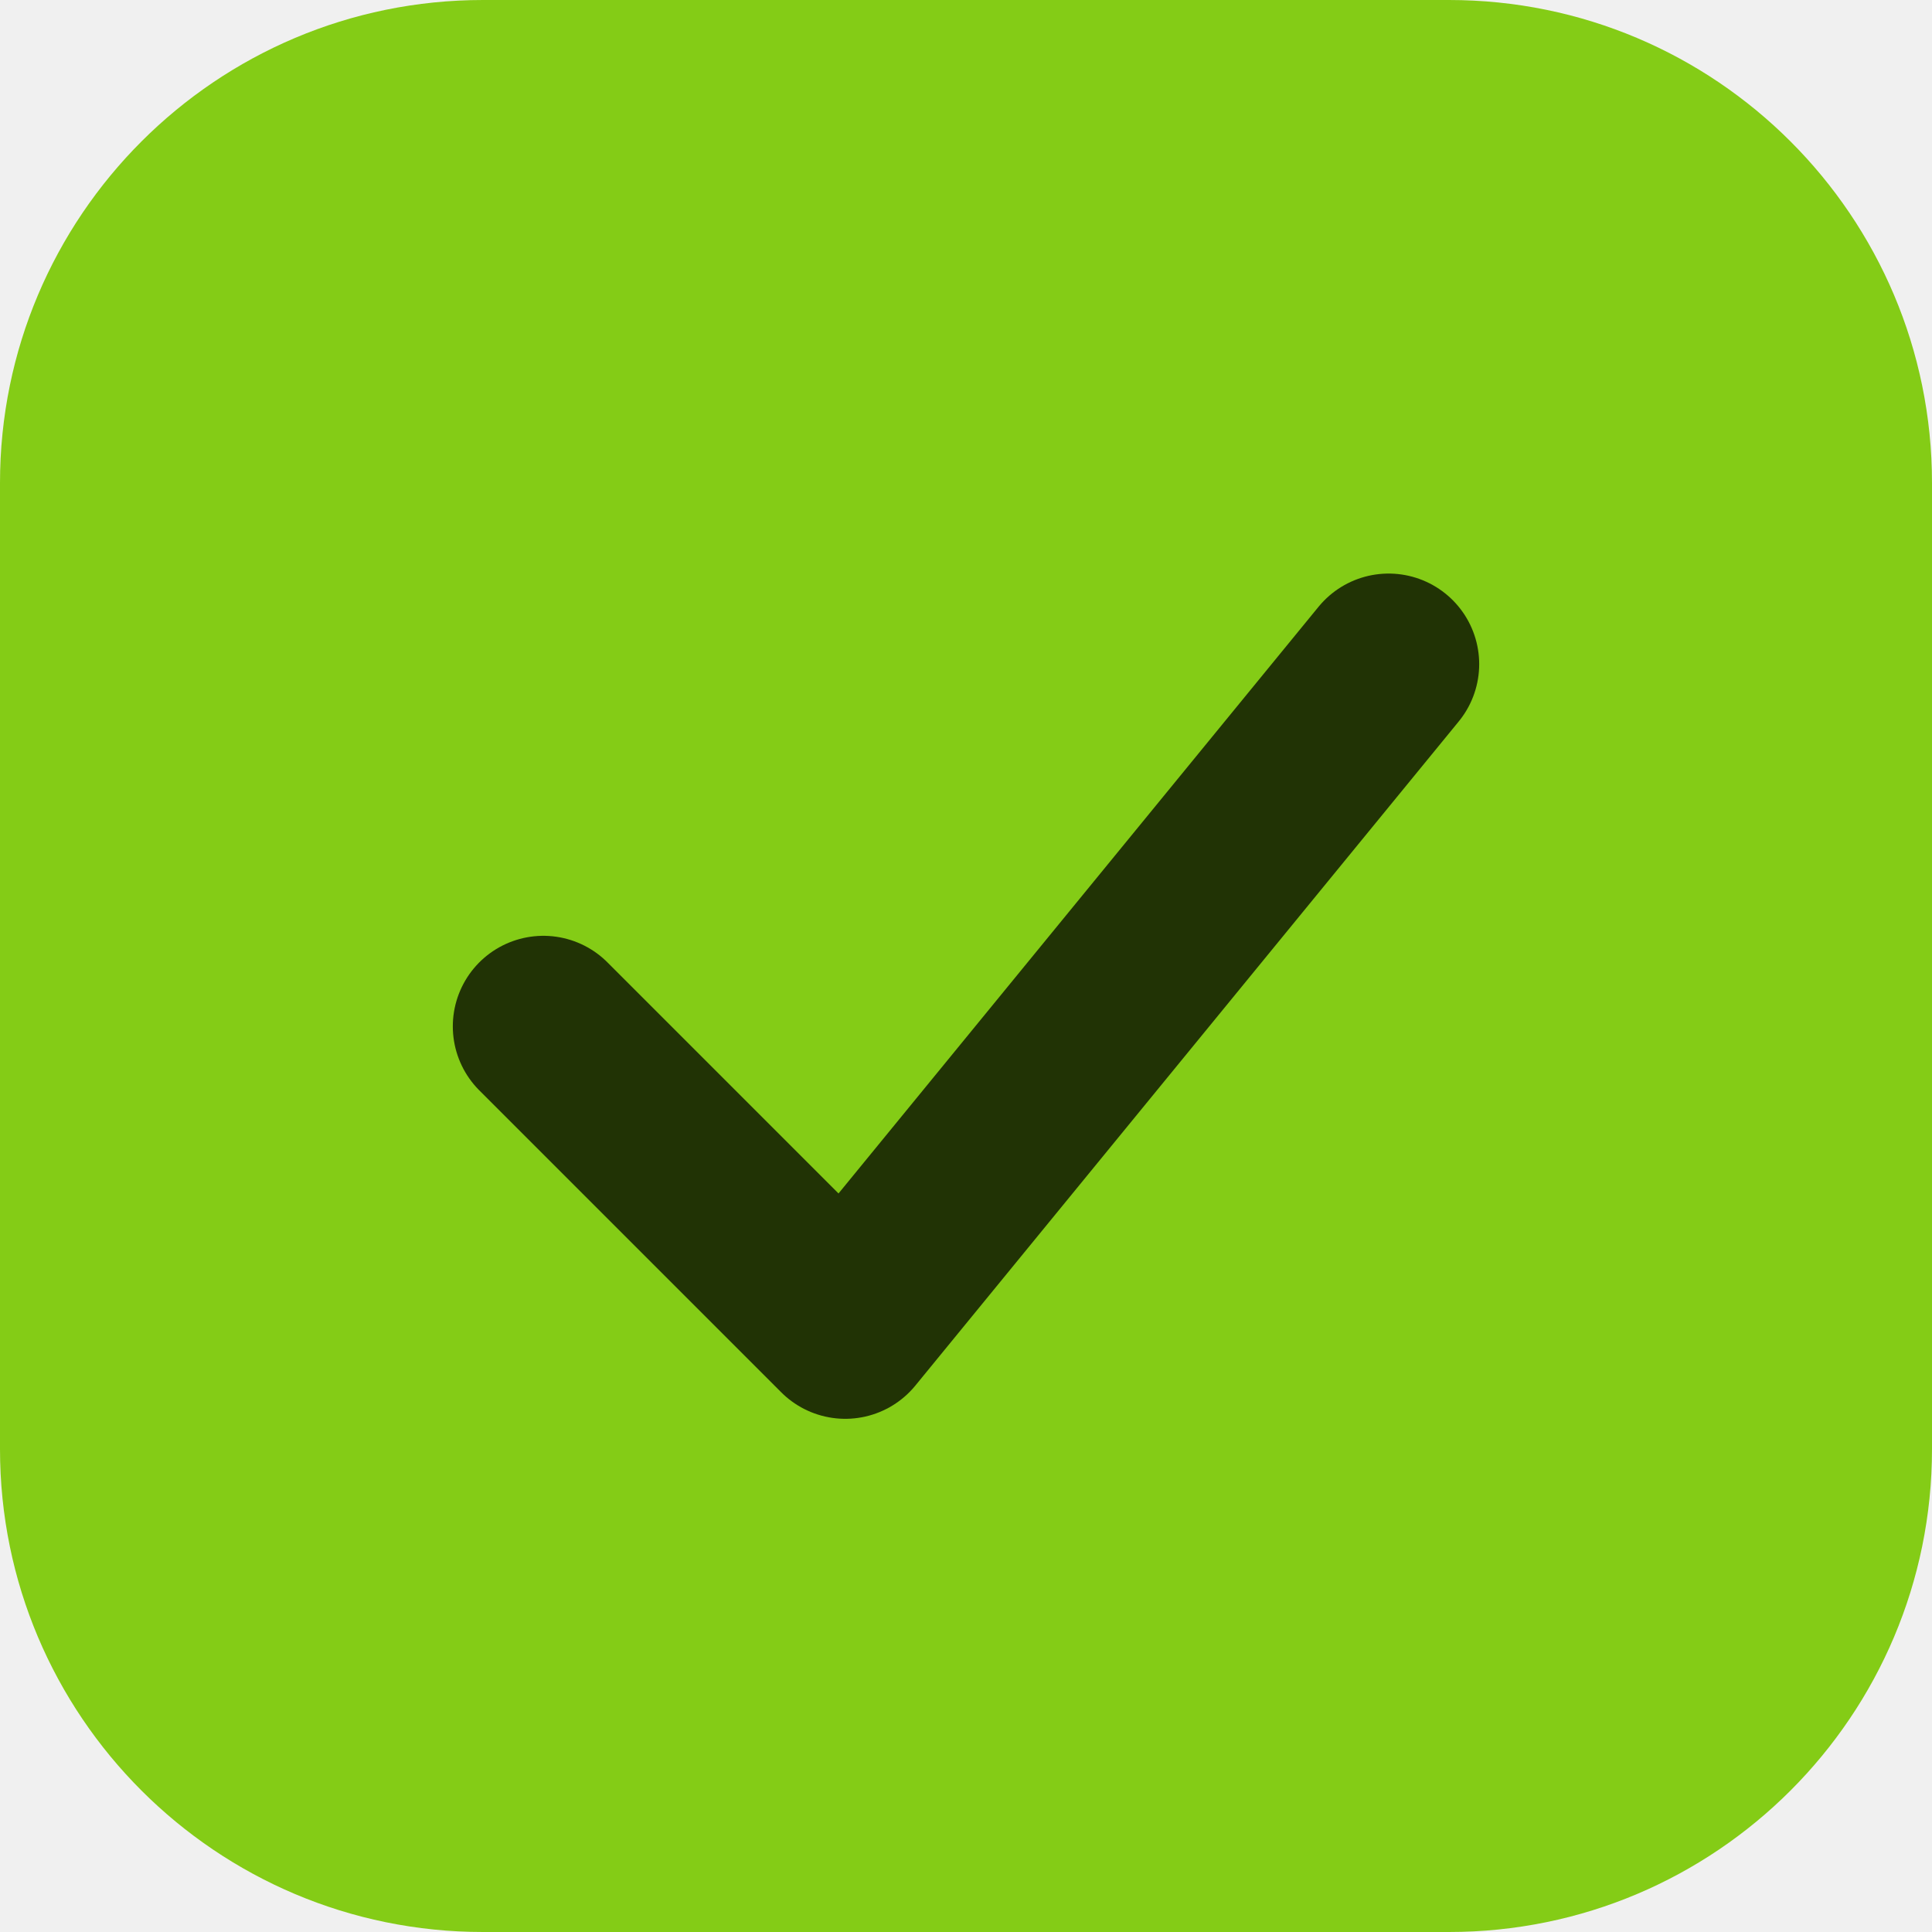
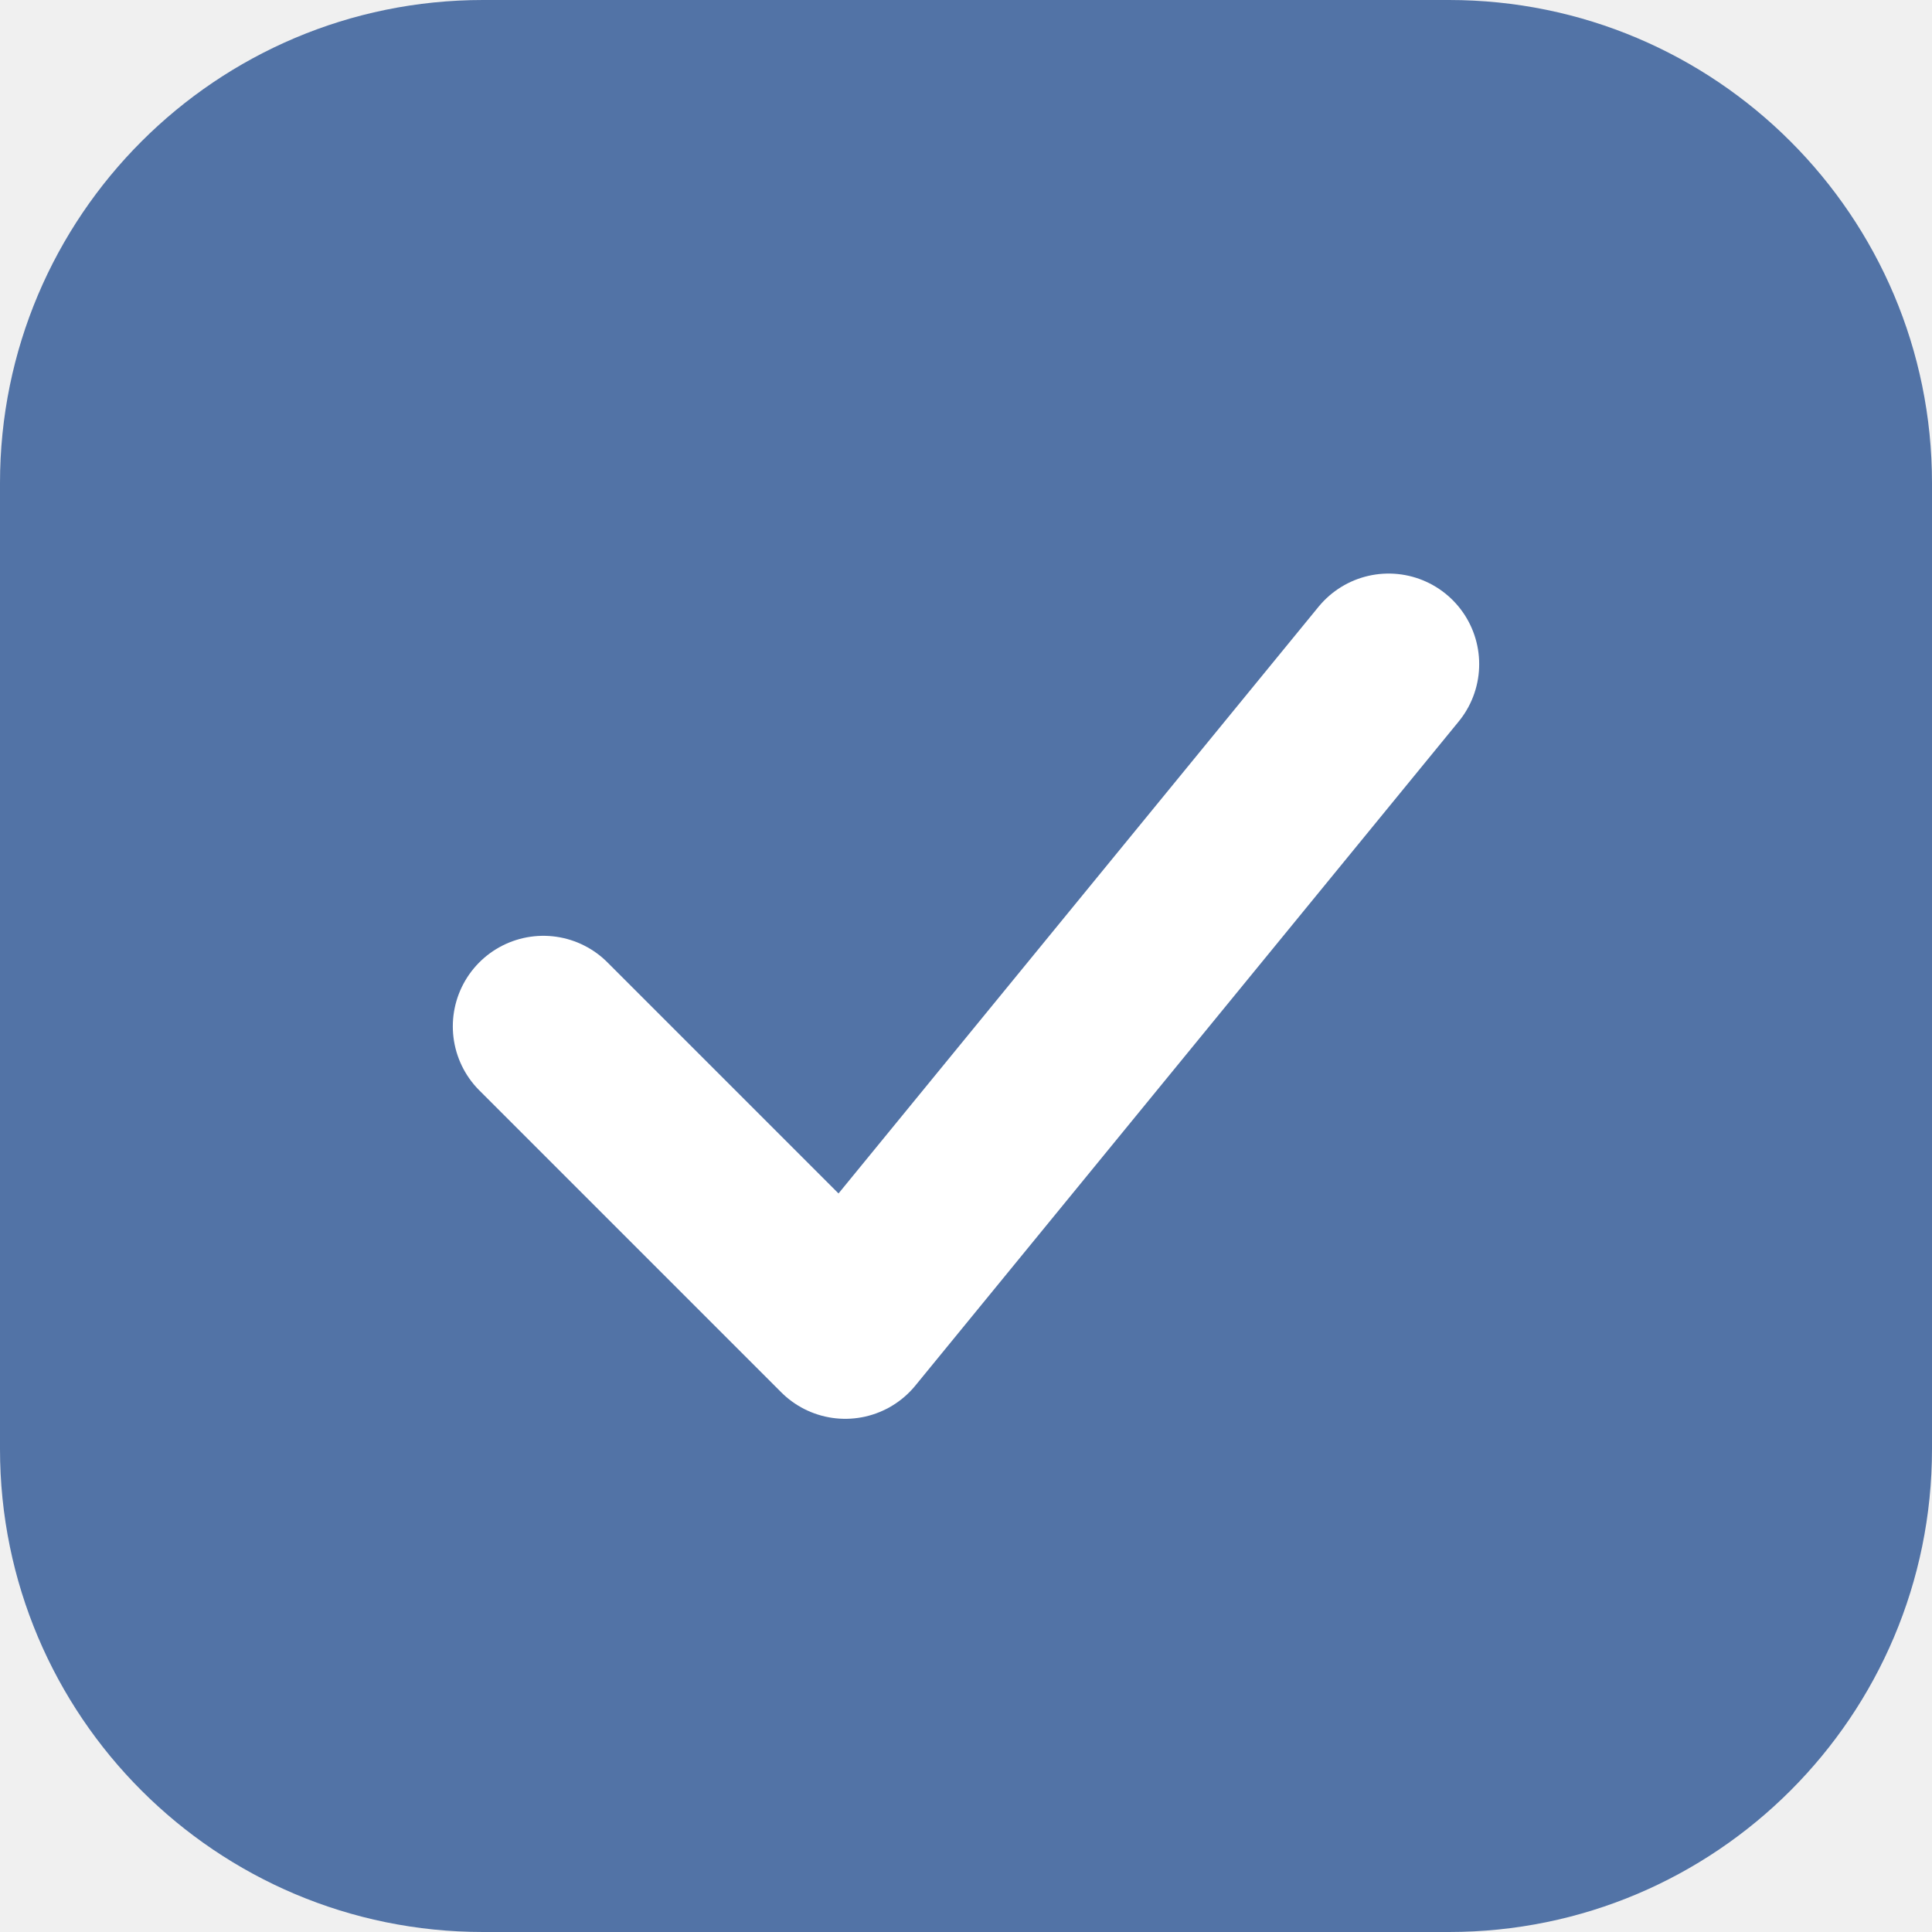
<svg xmlns="http://www.w3.org/2000/svg" viewBox="0 0 32 32">
-   <rect width="32" height="32" rx="8" fill="#84CC16" />
-   <path d="M9 17l5 5 9-11" fill="none" stroke="#213305" stroke-width="3" stroke-linecap="round" stroke-linejoin="round" />
+   <rect width="32" height="32" rx="8" fill="#5273a6" />
+   <path d="M9 17l5 5 9-11" fill="none" stroke="#ffffff" stroke-width="3" stroke-linecap="round" stroke-linejoin="round" />
</svg>
